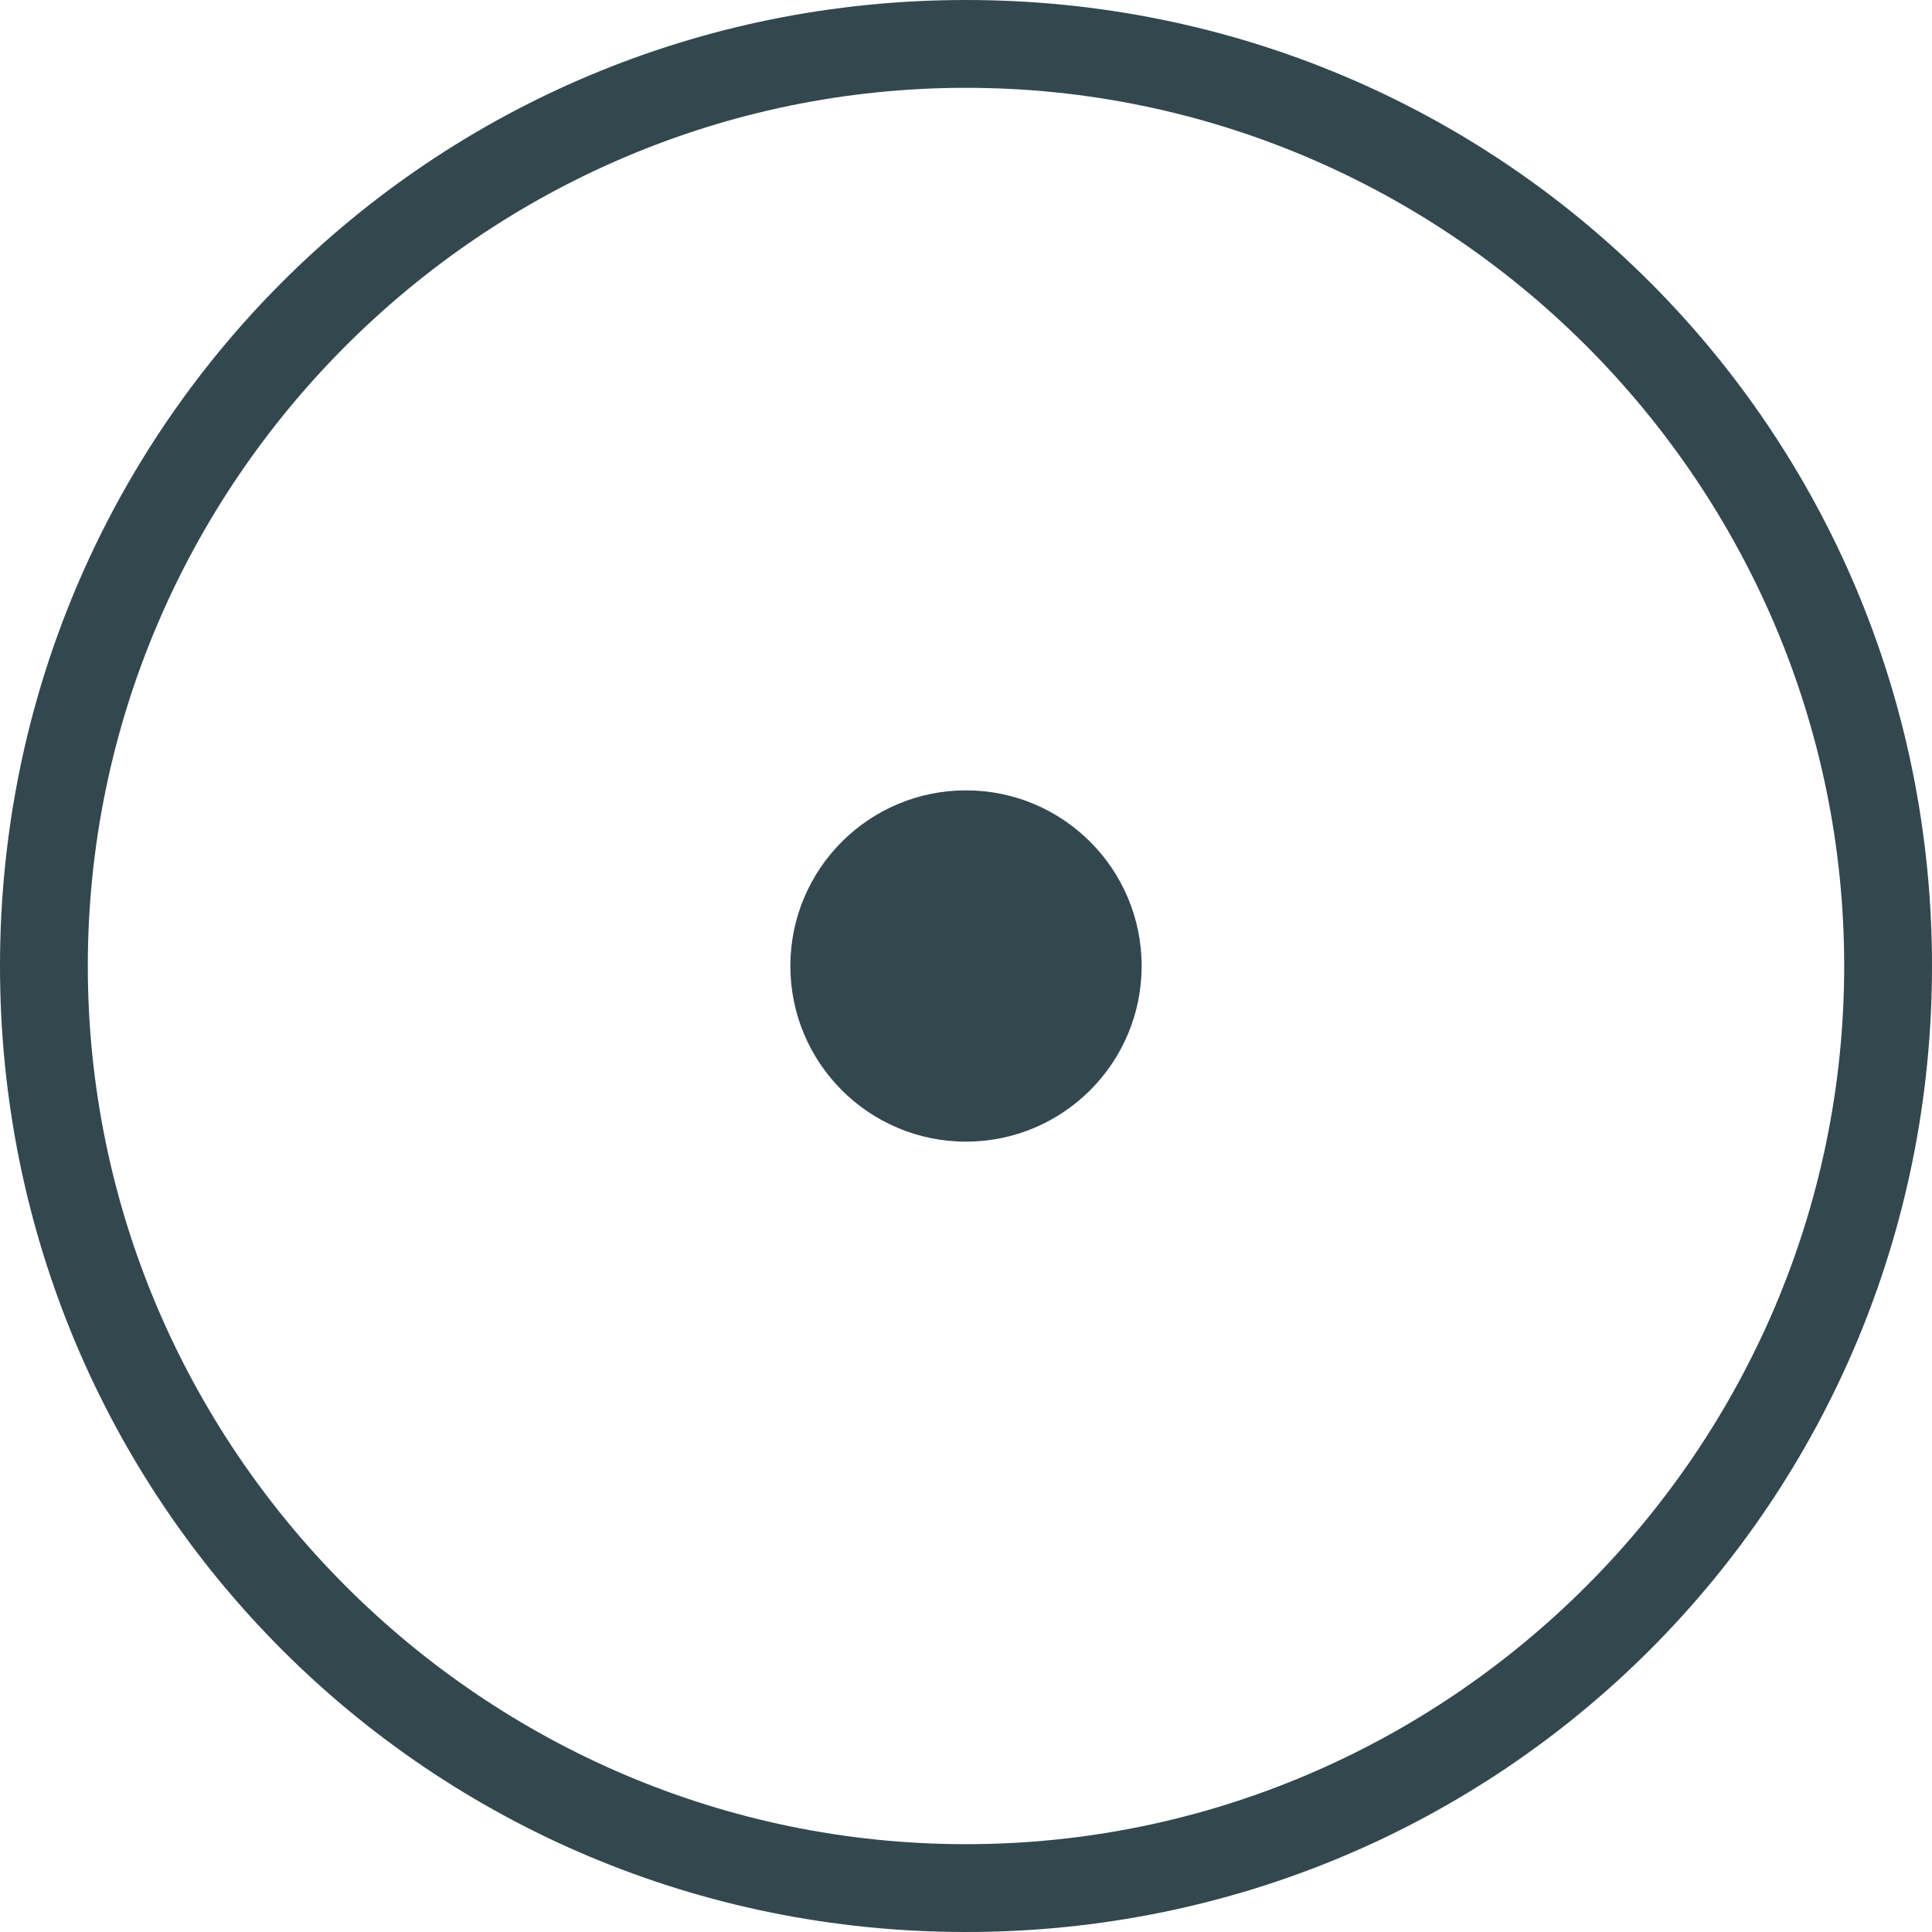
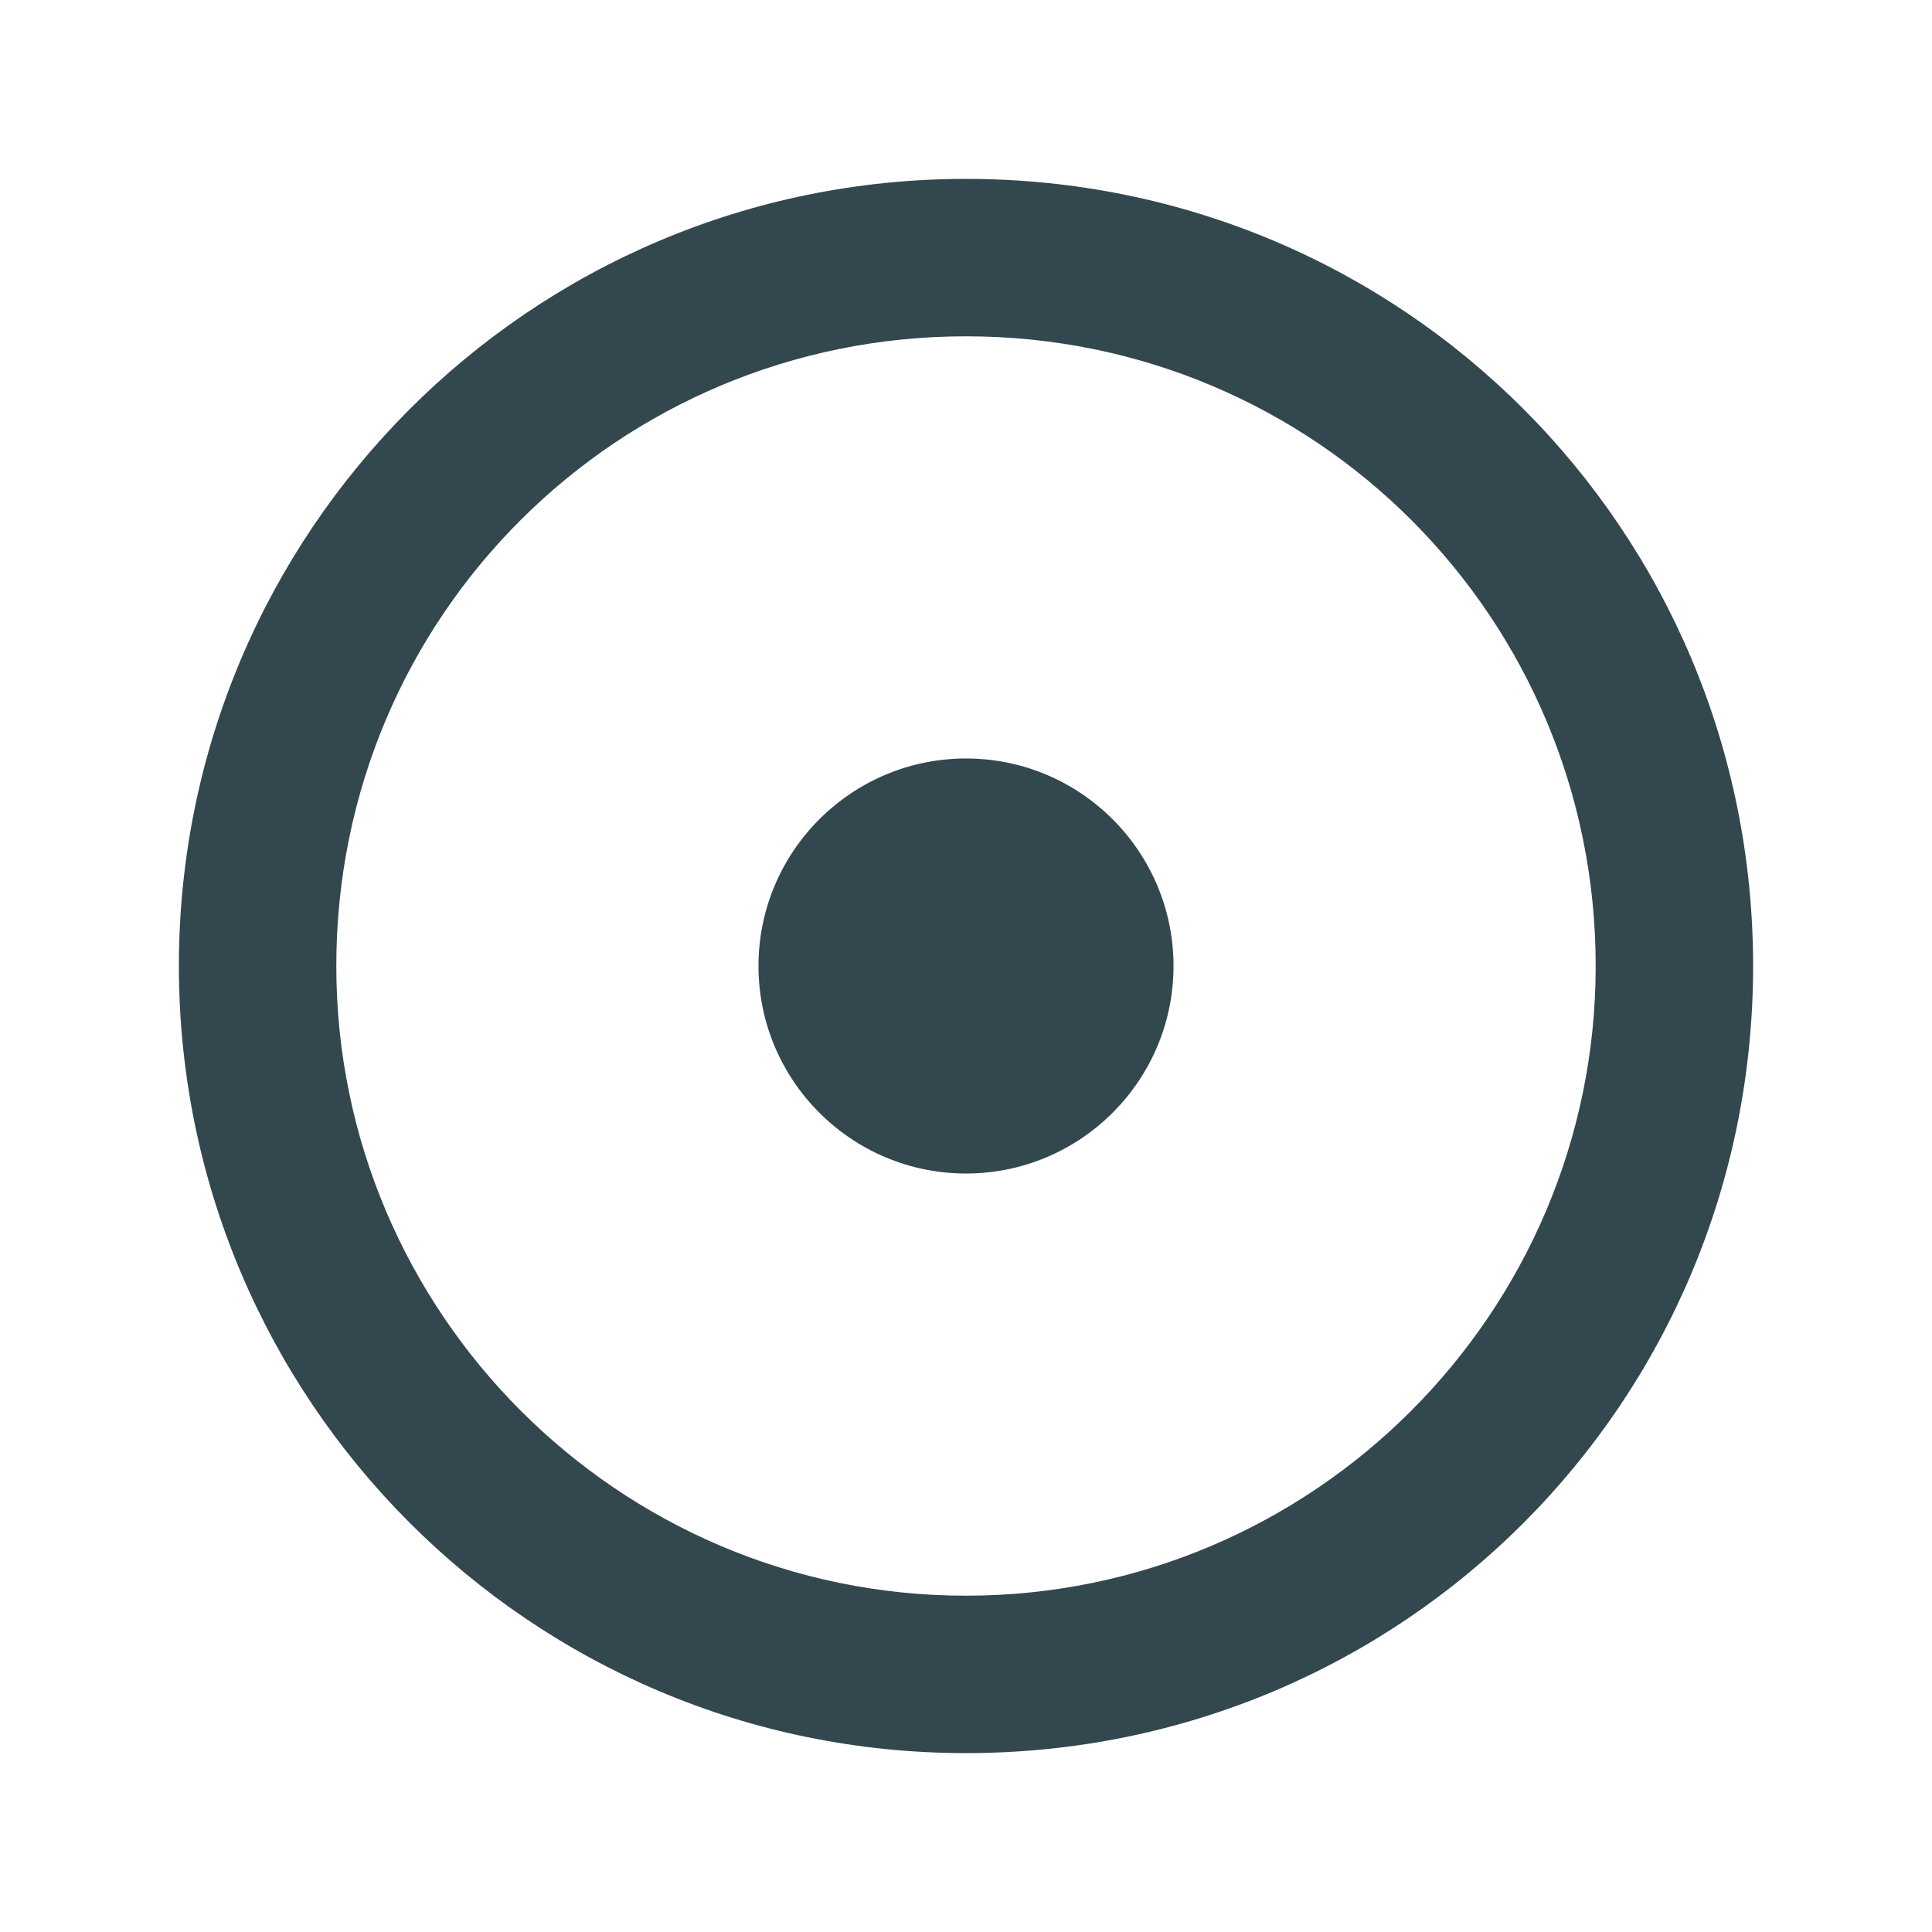
- <svg xmlns="http://www.w3.org/2000/svg" version="1.1" id="Слой_1" x="0px" y="0px" viewBox="0 0 44 44" style="enable-background:new 0 0 44 44;" xml:space="preserve">
+ <svg xmlns="http://www.w3.org/2000/svg" version="1.1" id="Слой_1" x="0px" y="0px" viewBox="0 0 54 54" style="enable-background:new 0 0 54 54;" xml:space="preserve">
  <style type="text/css">
- 	.st0{fill:#33474F;}
+ 	.st0{display:none;}
+ 	.st1{display:inline;fill:#41A9B2;}
+ 	.st2{fill:#33474F;}
</style>
+   <g class="st0">
+     <path class="st1" d="M27,7c11,0,20,9,20,20s-9,20-20,20S7,38,7,27S16,7,27,7 M27,5C14.8,5,5,14.8,5,27s9.8,22,22,22s22-9.8,22-22   S39.2,5,27,5L27,5z" />
+     <circle class="st1" cx="27" cy="27" r="4" />
+   </g>
  <g>
-     <path class="st0" d="M22,2c11,0,20,9,20,20s-9,20-20,20S2,33,2,22S11,2,22,2 M22,0C9.8,0,0,9.8,0,22s9.8,22,22,22s22-9.8,22-22   S34.2,0,22,0L22,0z" />
-     <circle class="st0" cx="22" cy="22" r="4" />
+     <path class="st2" d="M27,5C14.8,5,5,14.9,5,27s9.8,22,22,22c12.2,0,22-9.8,22-22S39.2,5,27,5z M27,44.6c-9.7,0-17.6-7.9-17.6-17.6   c0-9.8,7.9-17.6,17.6-17.6c9.8,0,17.6,7.9,17.6,17.6C44.6,36.7,36.7,44.6,27,44.6z" />
+     <path class="st2" d="M27,21.2c-3.2,0-5.8,2.6-5.8,5.8c0,3.2,2.6,5.8,5.8,5.8c3.2,0,5.8-2.6,5.8-5.8C32.8,23.8,30.2,21.2,27,21.2z" />
  </g>
</svg>
